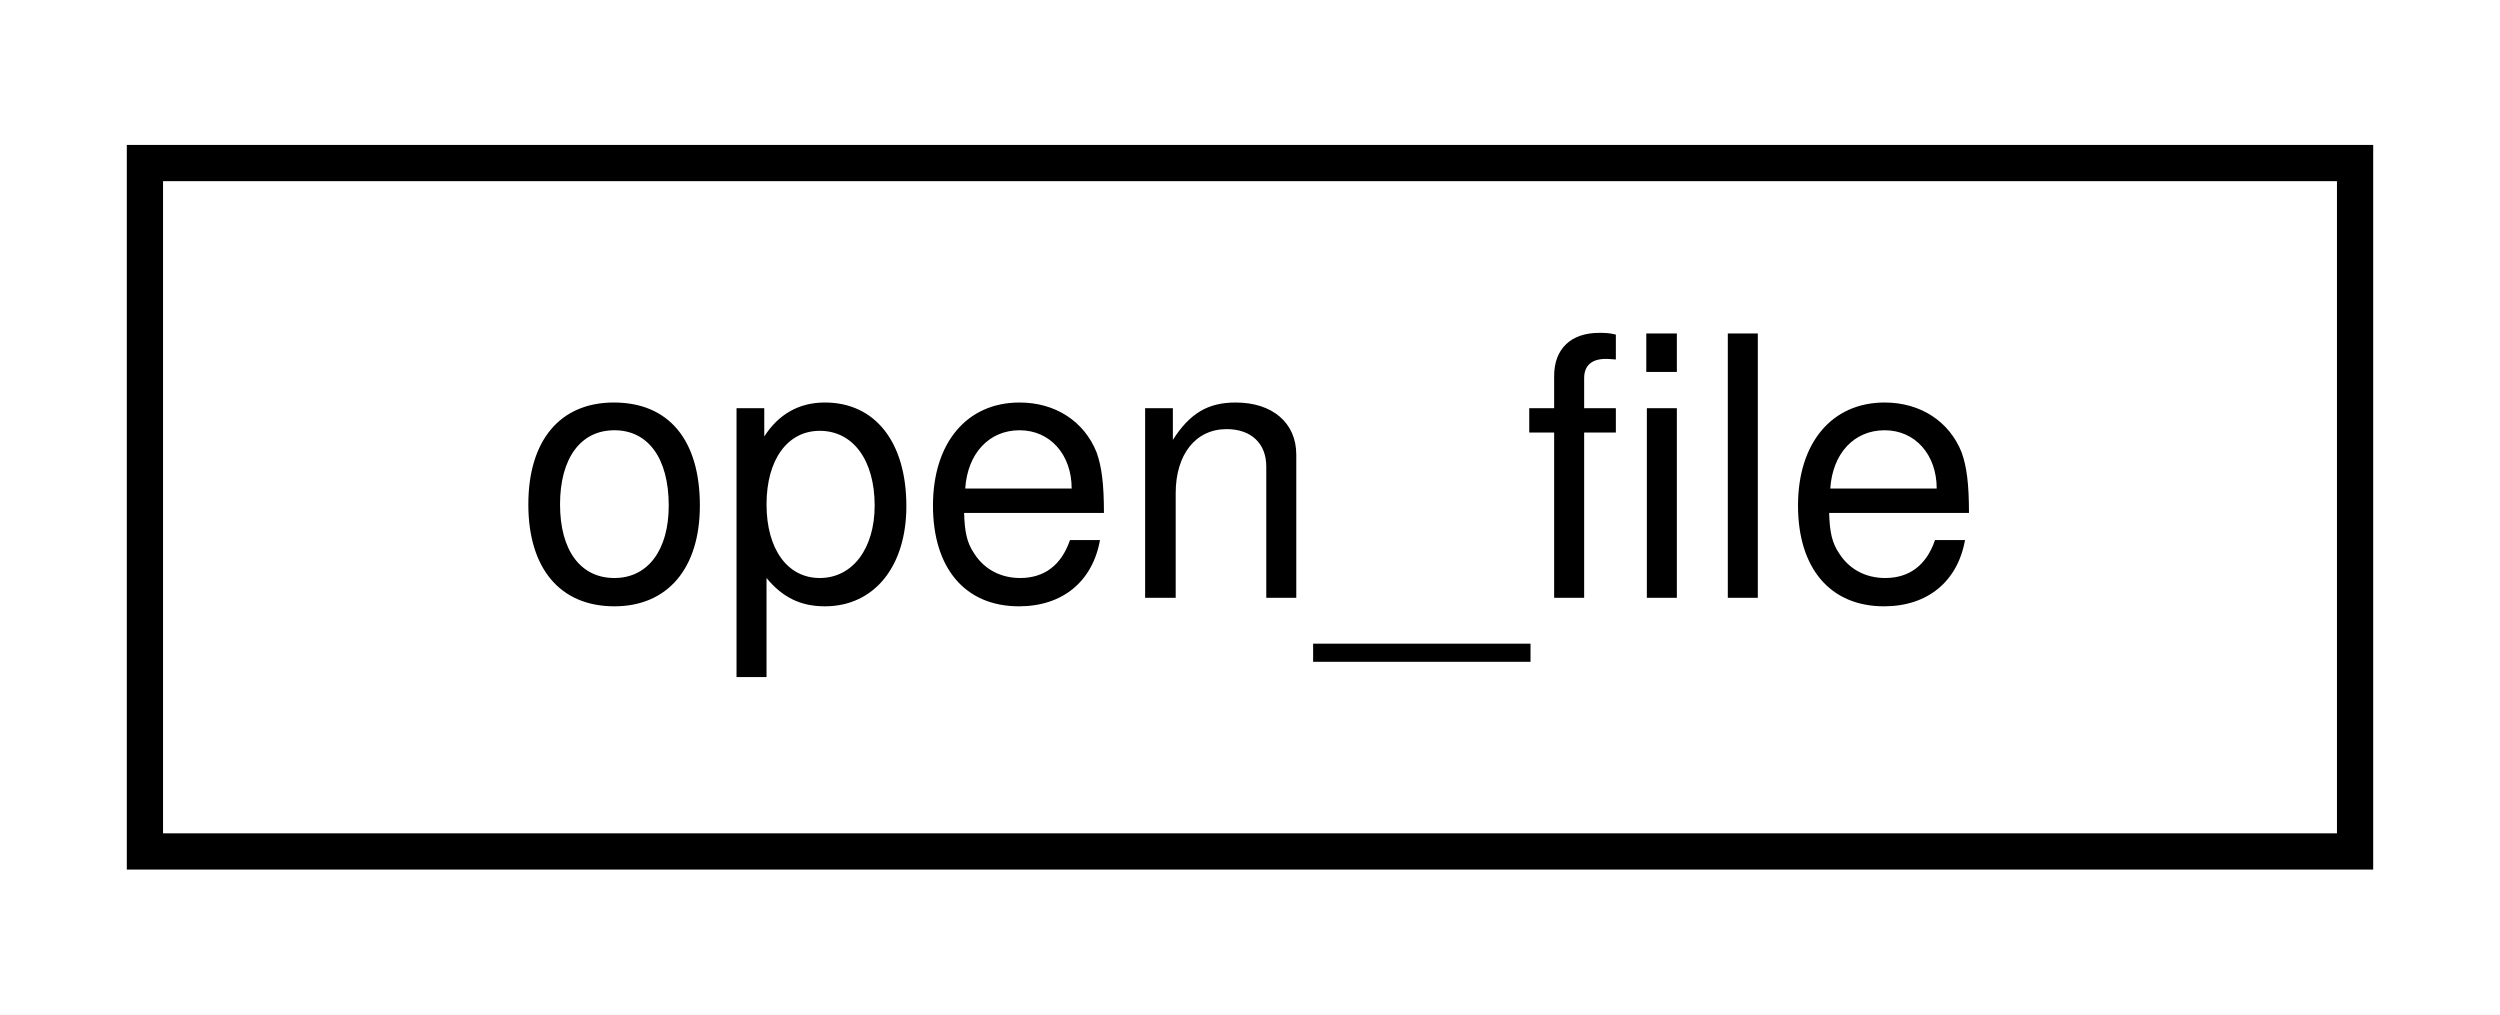
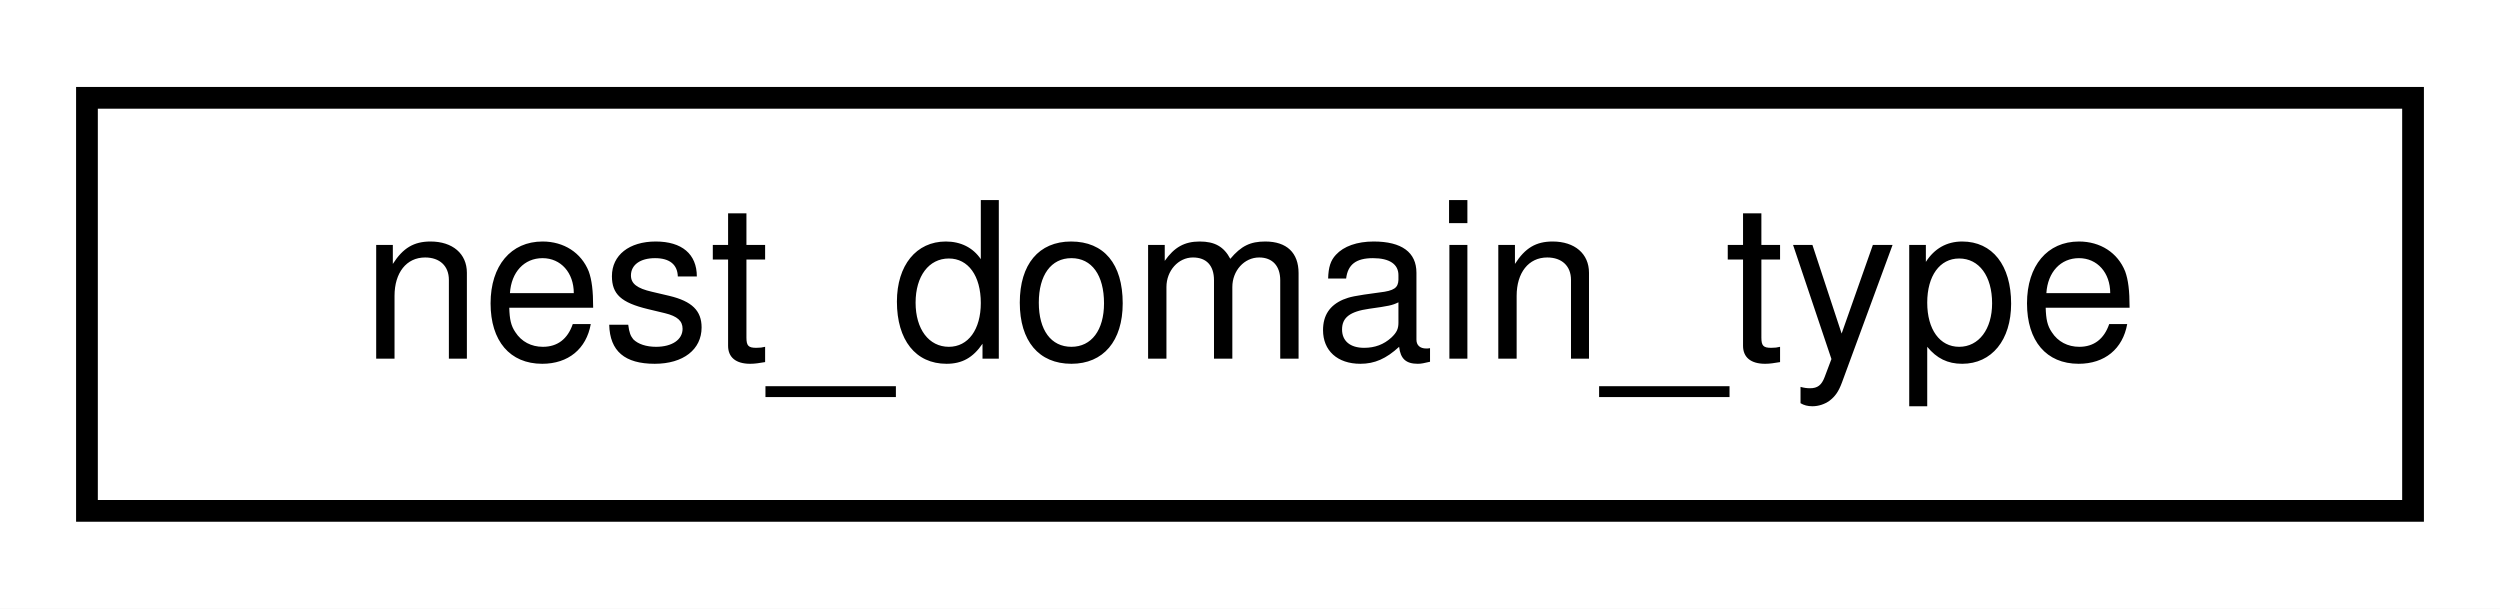
- <svg xmlns="http://www.w3.org/2000/svg" xmlns:xlink="http://www.w3.org/1999/xlink" width="69pt" height="28pt" viewBox="0.00 0.00 69.00 28.00">
+ <svg xmlns="http://www.w3.org/2000/svg" xmlns:xlink="http://www.w3.org/1999/xlink" width="115pt" height="28pt" viewBox="0.00 0.00 115.00 28.00">
  <g id="graph0" class="graph" transform="scale(1 1) rotate(0) translate(4 24)">
-     <polygon fill="white" stroke="transparent" points="-4,4 -4,-24 65,-24 65,4 -4,4" />
+     <polygon fill="white" stroke="transparent" points="-4,4 -4,-24 111,-24 111,4 -4,4" />
    <g id="node1" class="node">
      <g id="a_node1">
-         <a xlink:href="group__fms2__io__mod.html#interfacefms2__io__mod_1_1open__file" target="_top" xlink:title="Opens a given netcdf or domain file.">
-           <polygon fill="white" stroke="black" points="0,-0.5 0,-19.5 61,-19.5 61,-0.5 0,-0.5" />
-           <text text-anchor="middle" x="30.5" y="-7.5" font-family="Helvetica,sans-Serif" font-size="10.00">open_file</text>
+         <a xlink:href="group__mpp__domains__mod.html#structmpp__domains__mod_1_1nest__domain__type" target="_top" xlink:title="domain with nested fine and course tiles">
+           <polygon fill="white" stroke="black" points="0,-0.5 0,-19.5 107,-19.5 107,-0.5 0,-0.5" />
+           <text text-anchor="middle" x="53.5" y="-7.5" font-family="Helvetica,sans-Serif" font-size="10.00">nest_domain_type</text>
        </a>
      </g>
    </g>
  </g>
</svg>
